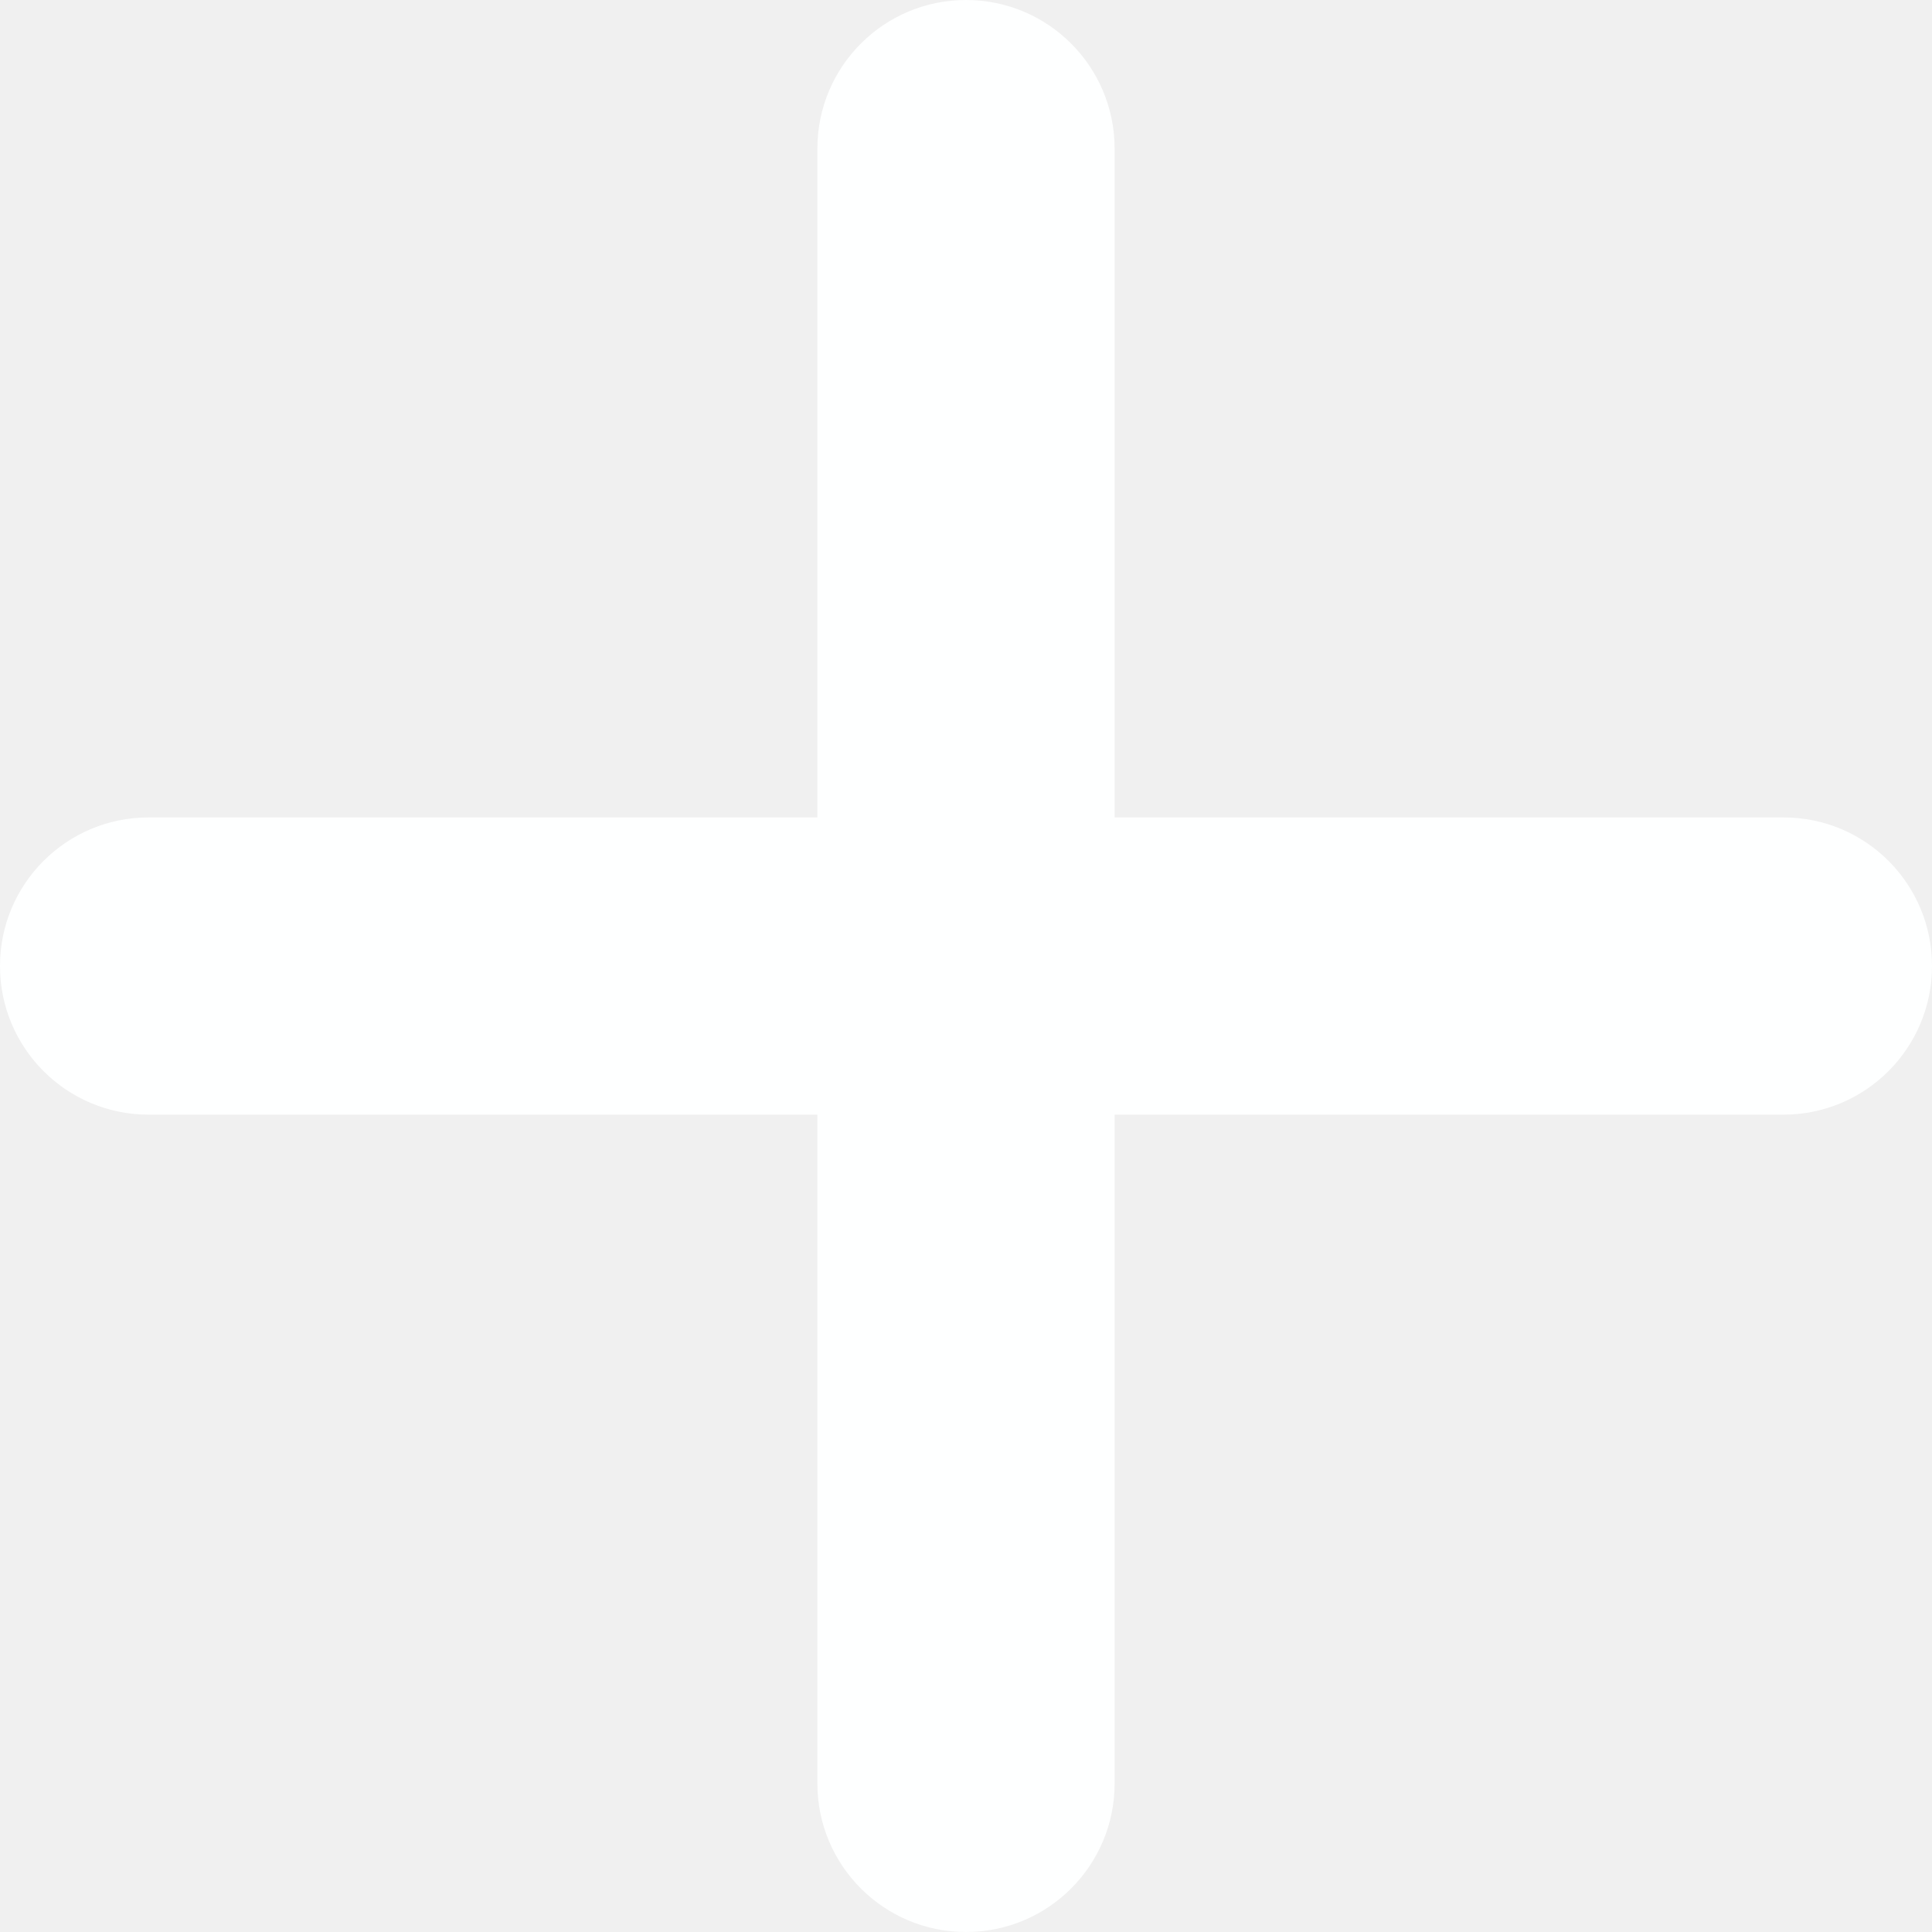
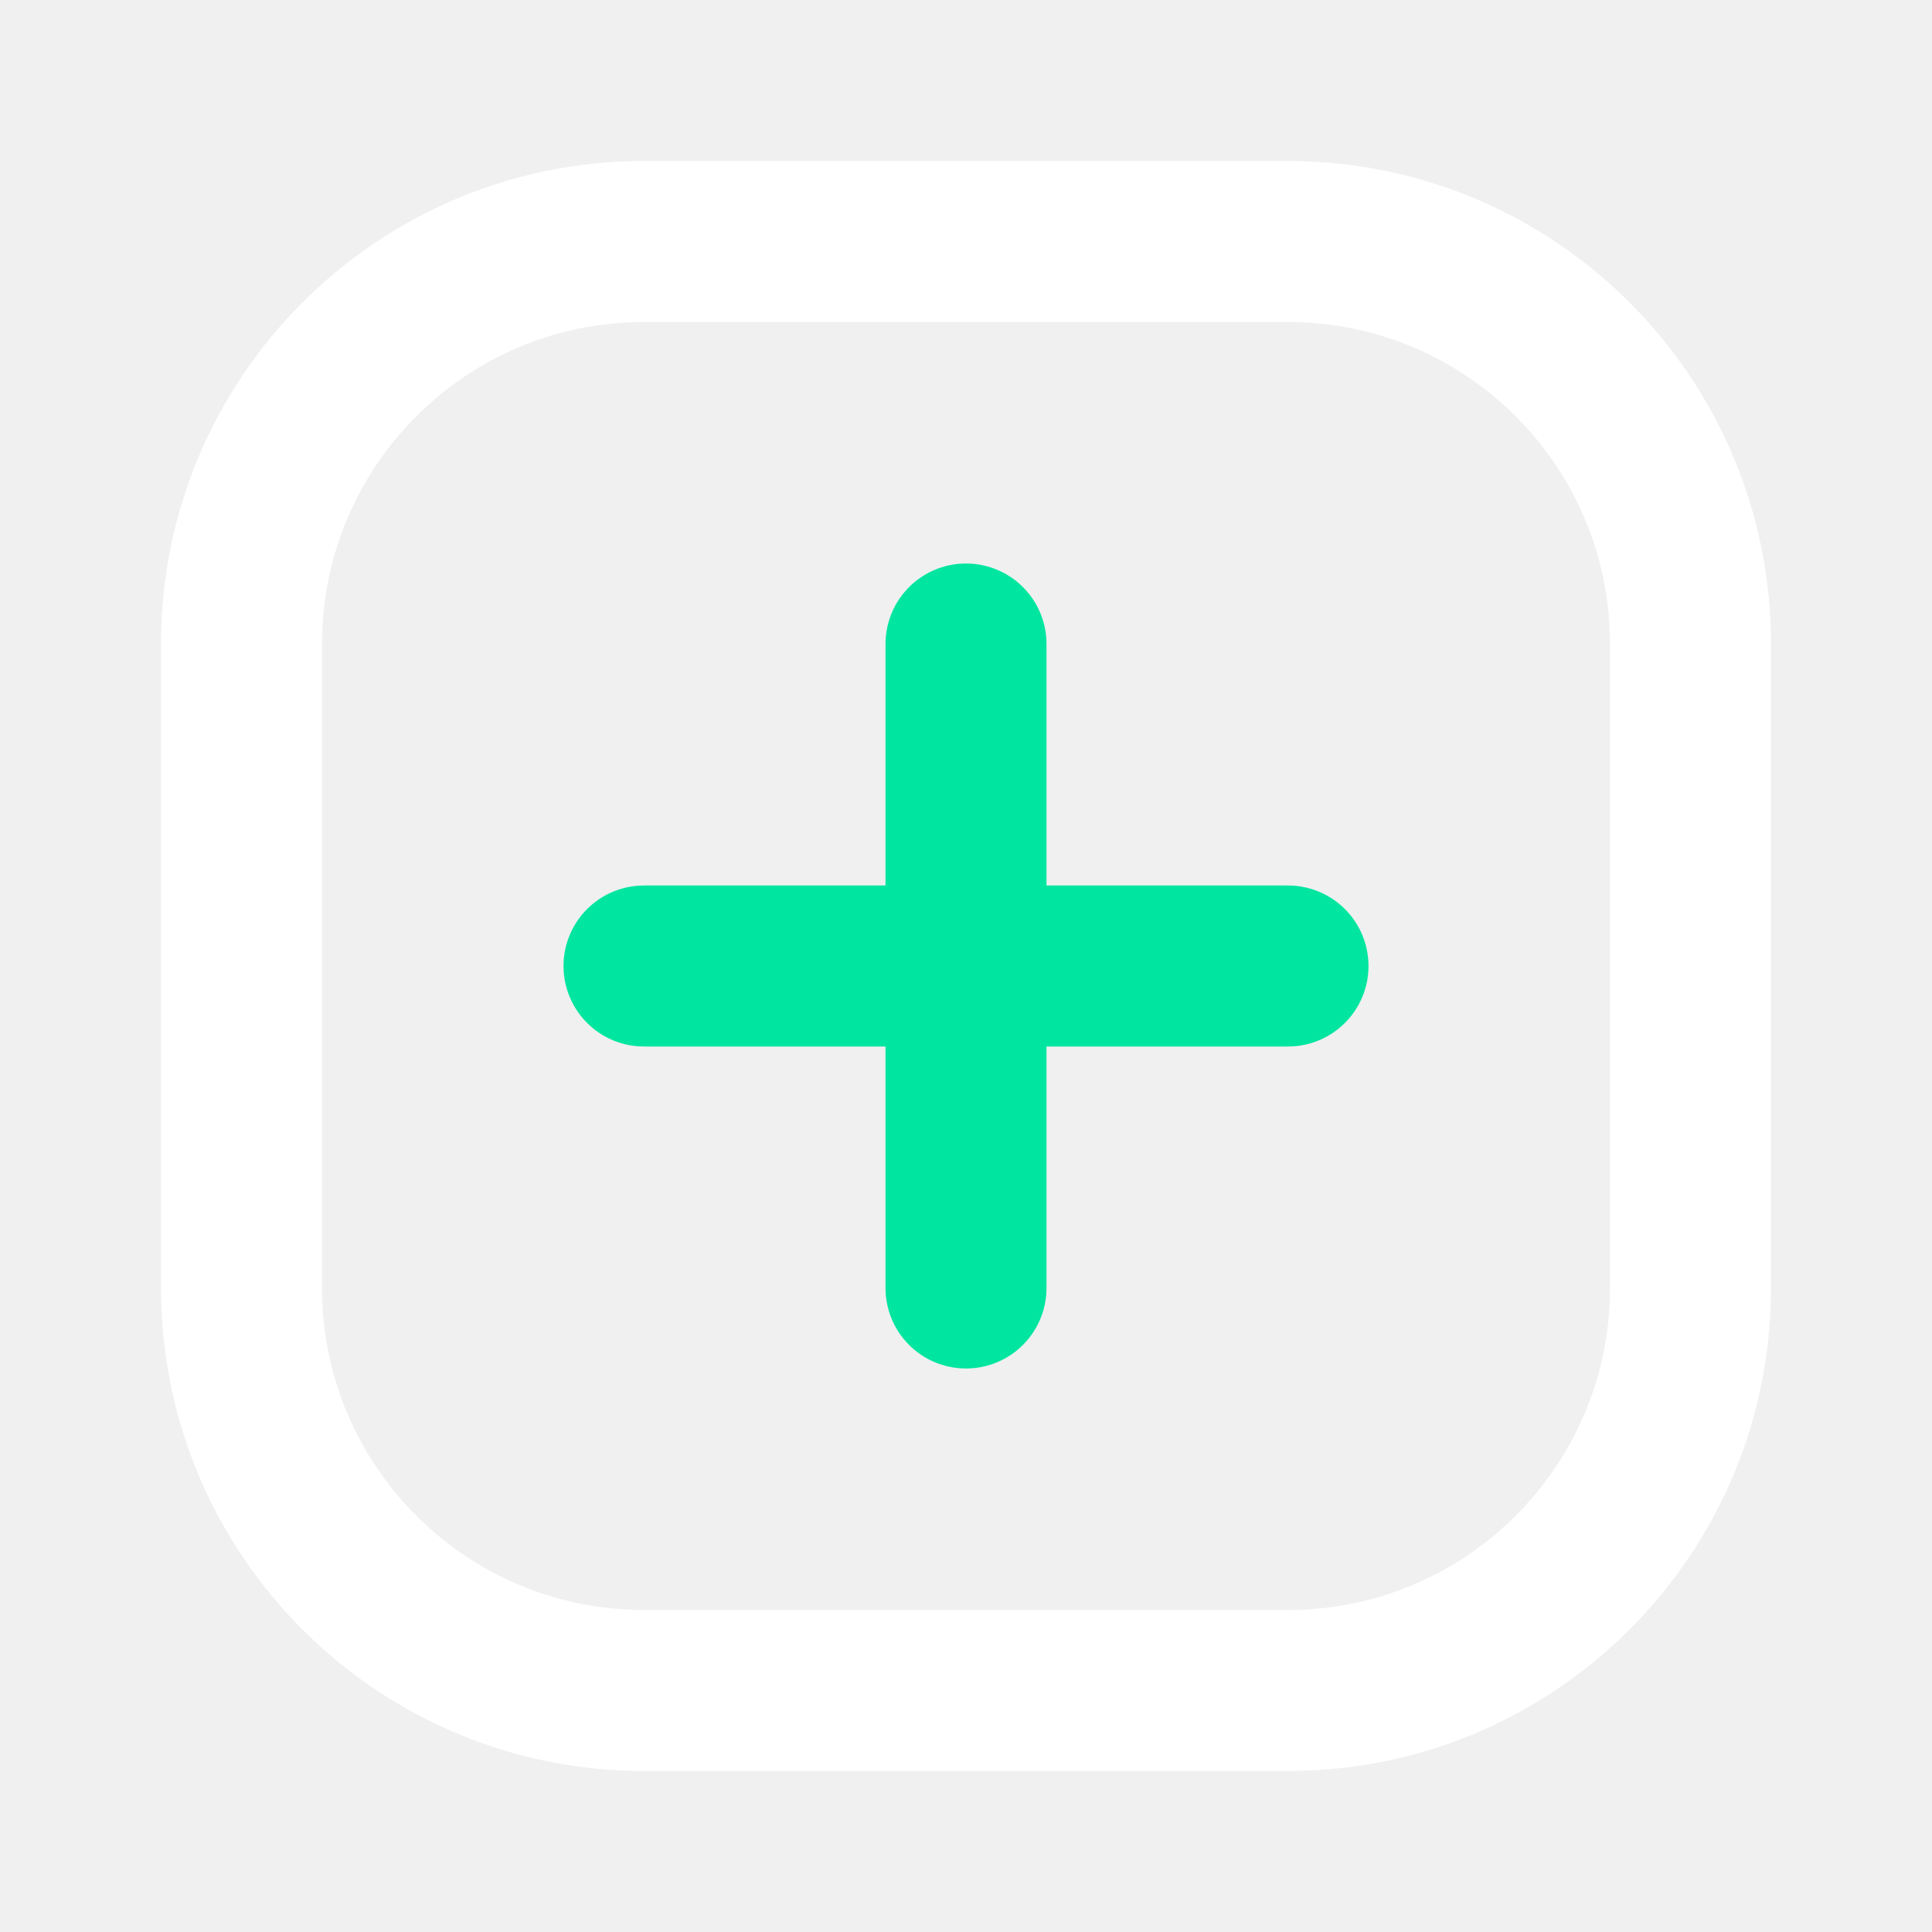
- <svg xmlns="http://www.w3.org/2000/svg" viewBox="0 0 416 416" version="1.1" id="svg4" width="416" height="416">
-   <defs id="defs8" />
-   <path d="m 416,208 c 0,17.69 -14.33,32.01 -32,32.01 H 240 v 144 c 0,17.69 -14.33,31.99 -32,31.99 -17.67,0 -32,-14.3 -32,-31.99 v -144 H 32 C 14.33,240.01 0,225.69 0,208 0,190.31 14.33,176.01 32,176.01 h 144 v -144 C 176,14.32 190.33,0 208,0 c 17.67,0 32,14.32 32,32.01 v 144 H 384 C 401.7,176 416,190.3 416,208 Z" id="path2" style="fill:#feffff;fill-opacity:1" />
+ <svg xmlns="http://www.w3.org/2000/svg" viewBox="0 0 24 24" fill="none" stroke="#fff" stroke-width="2" stroke-linecap="round" stroke-linejoin="round">
+   <rect x="3" y="3" width="18" height="18" rx="5" />
+   <path d="M12 8v8M8 12h8" stroke="#00e6a0" />
</svg>
